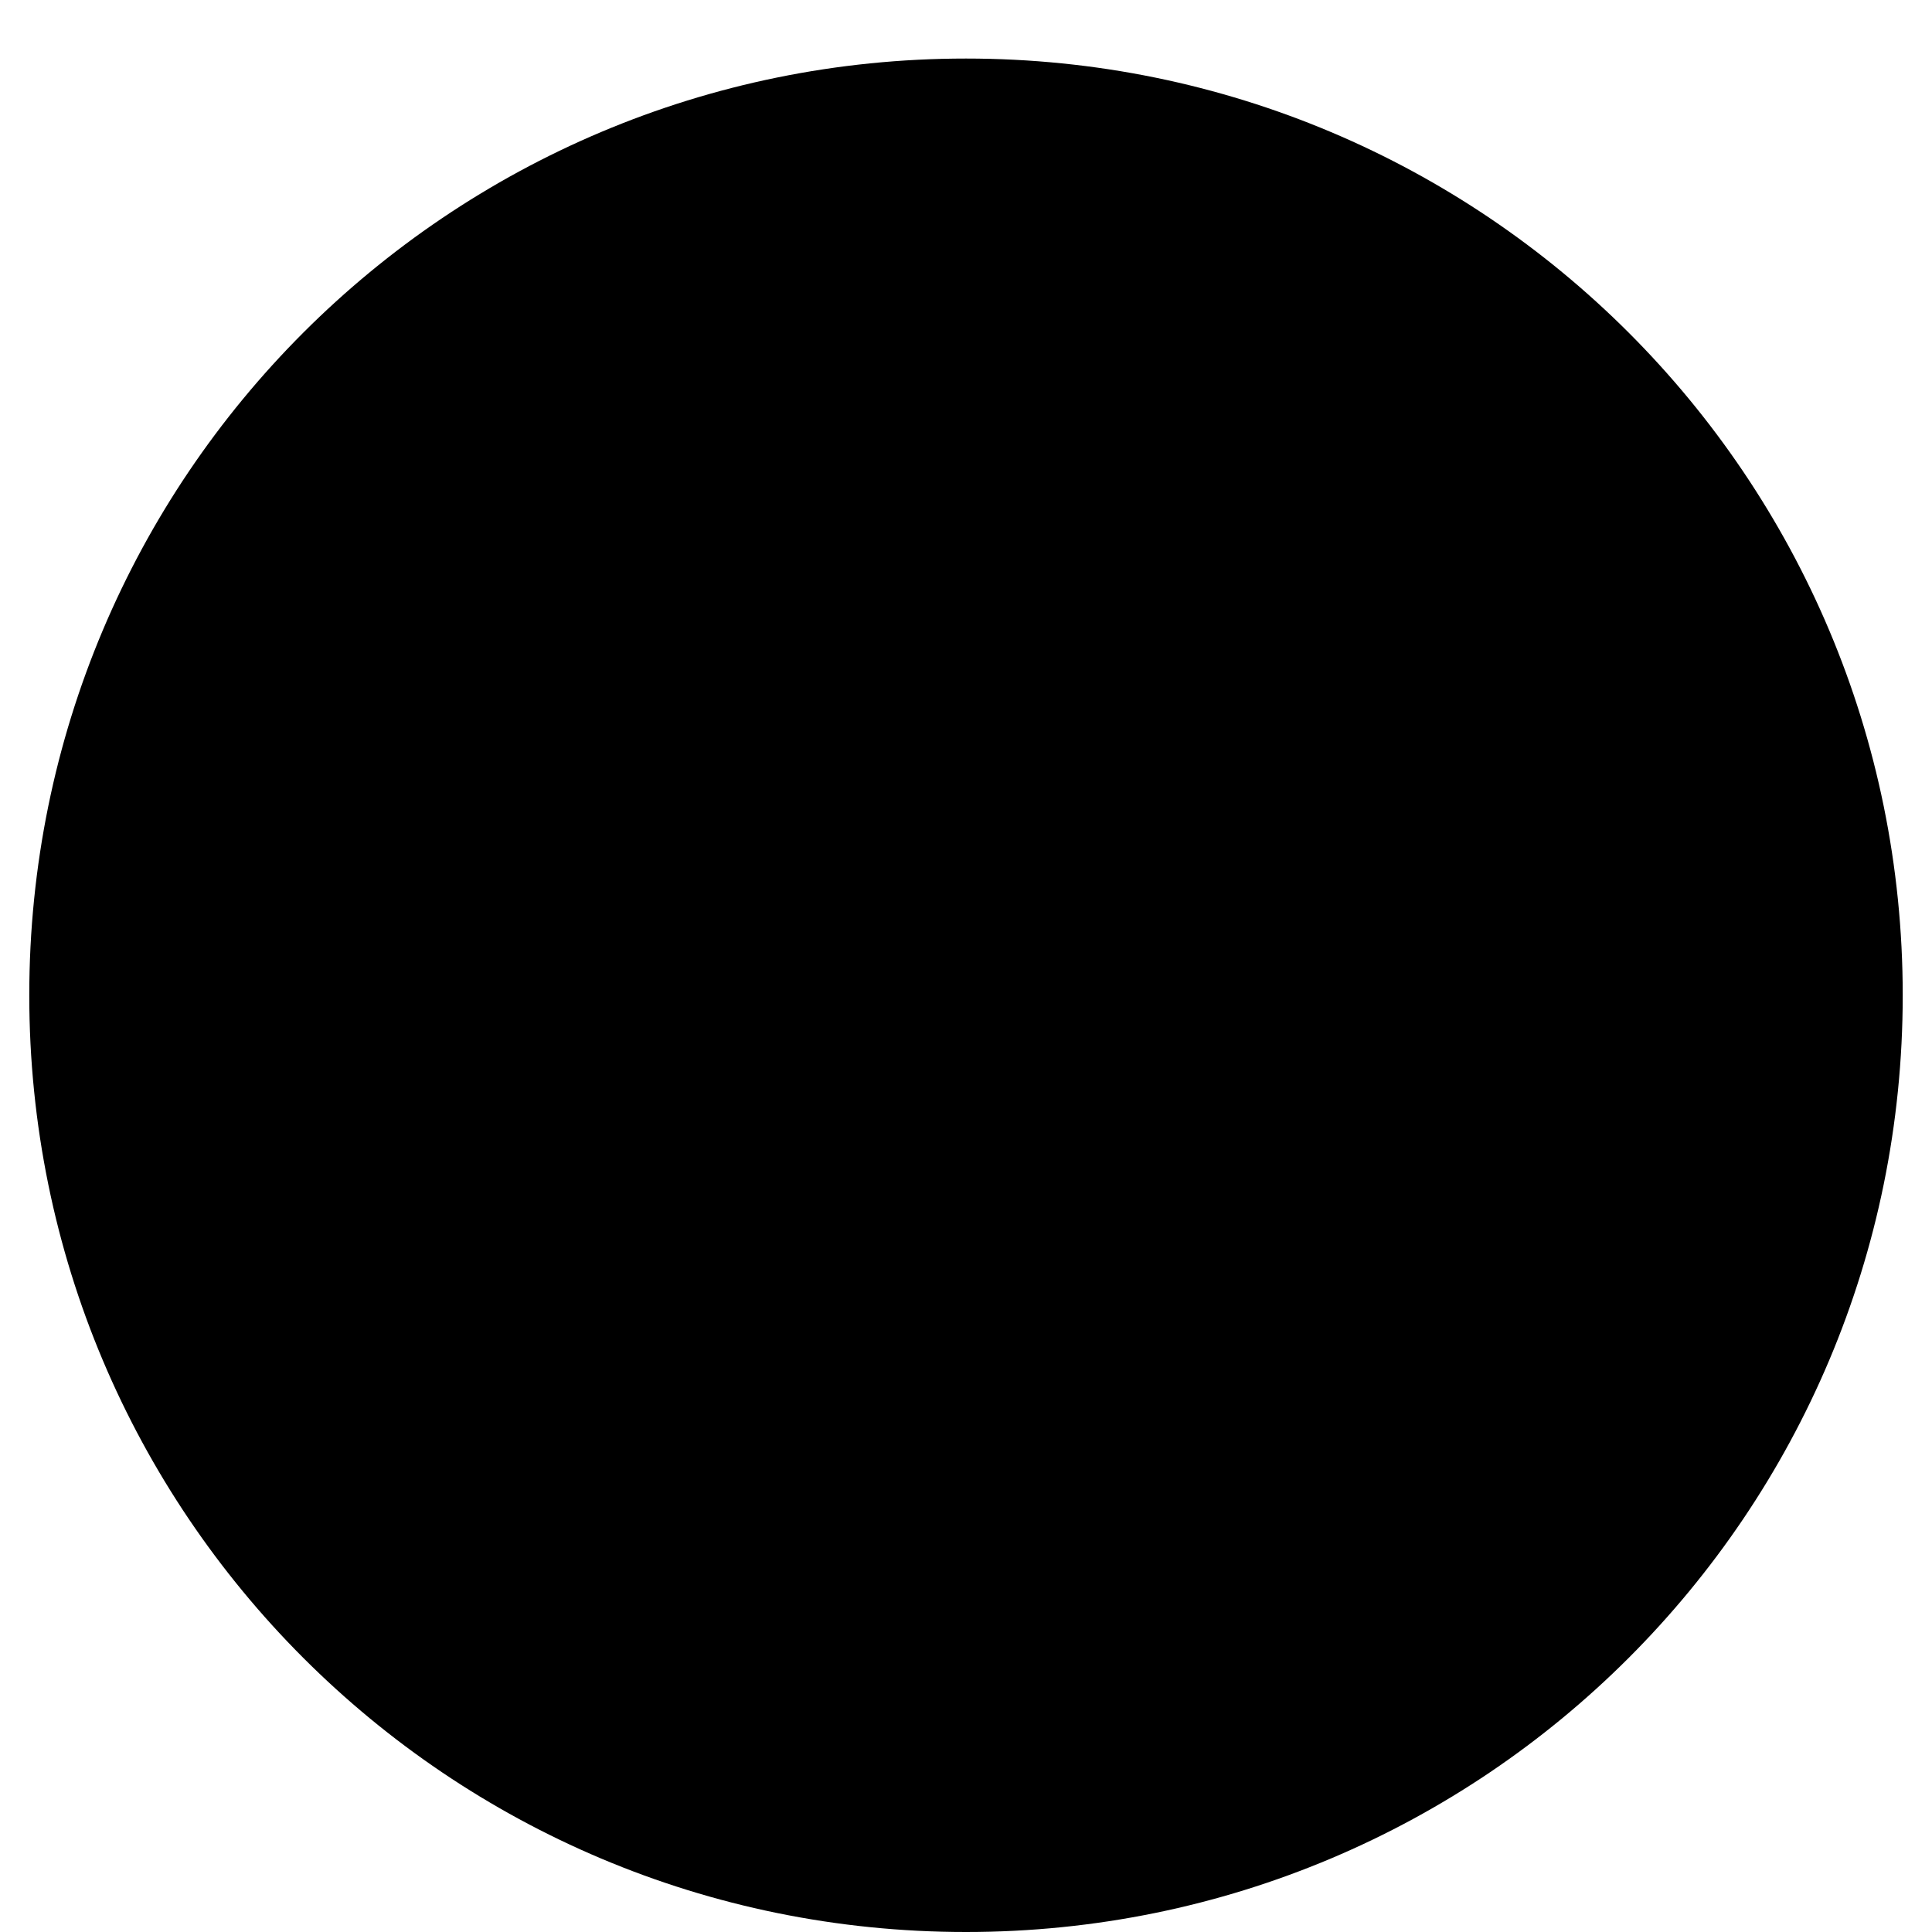
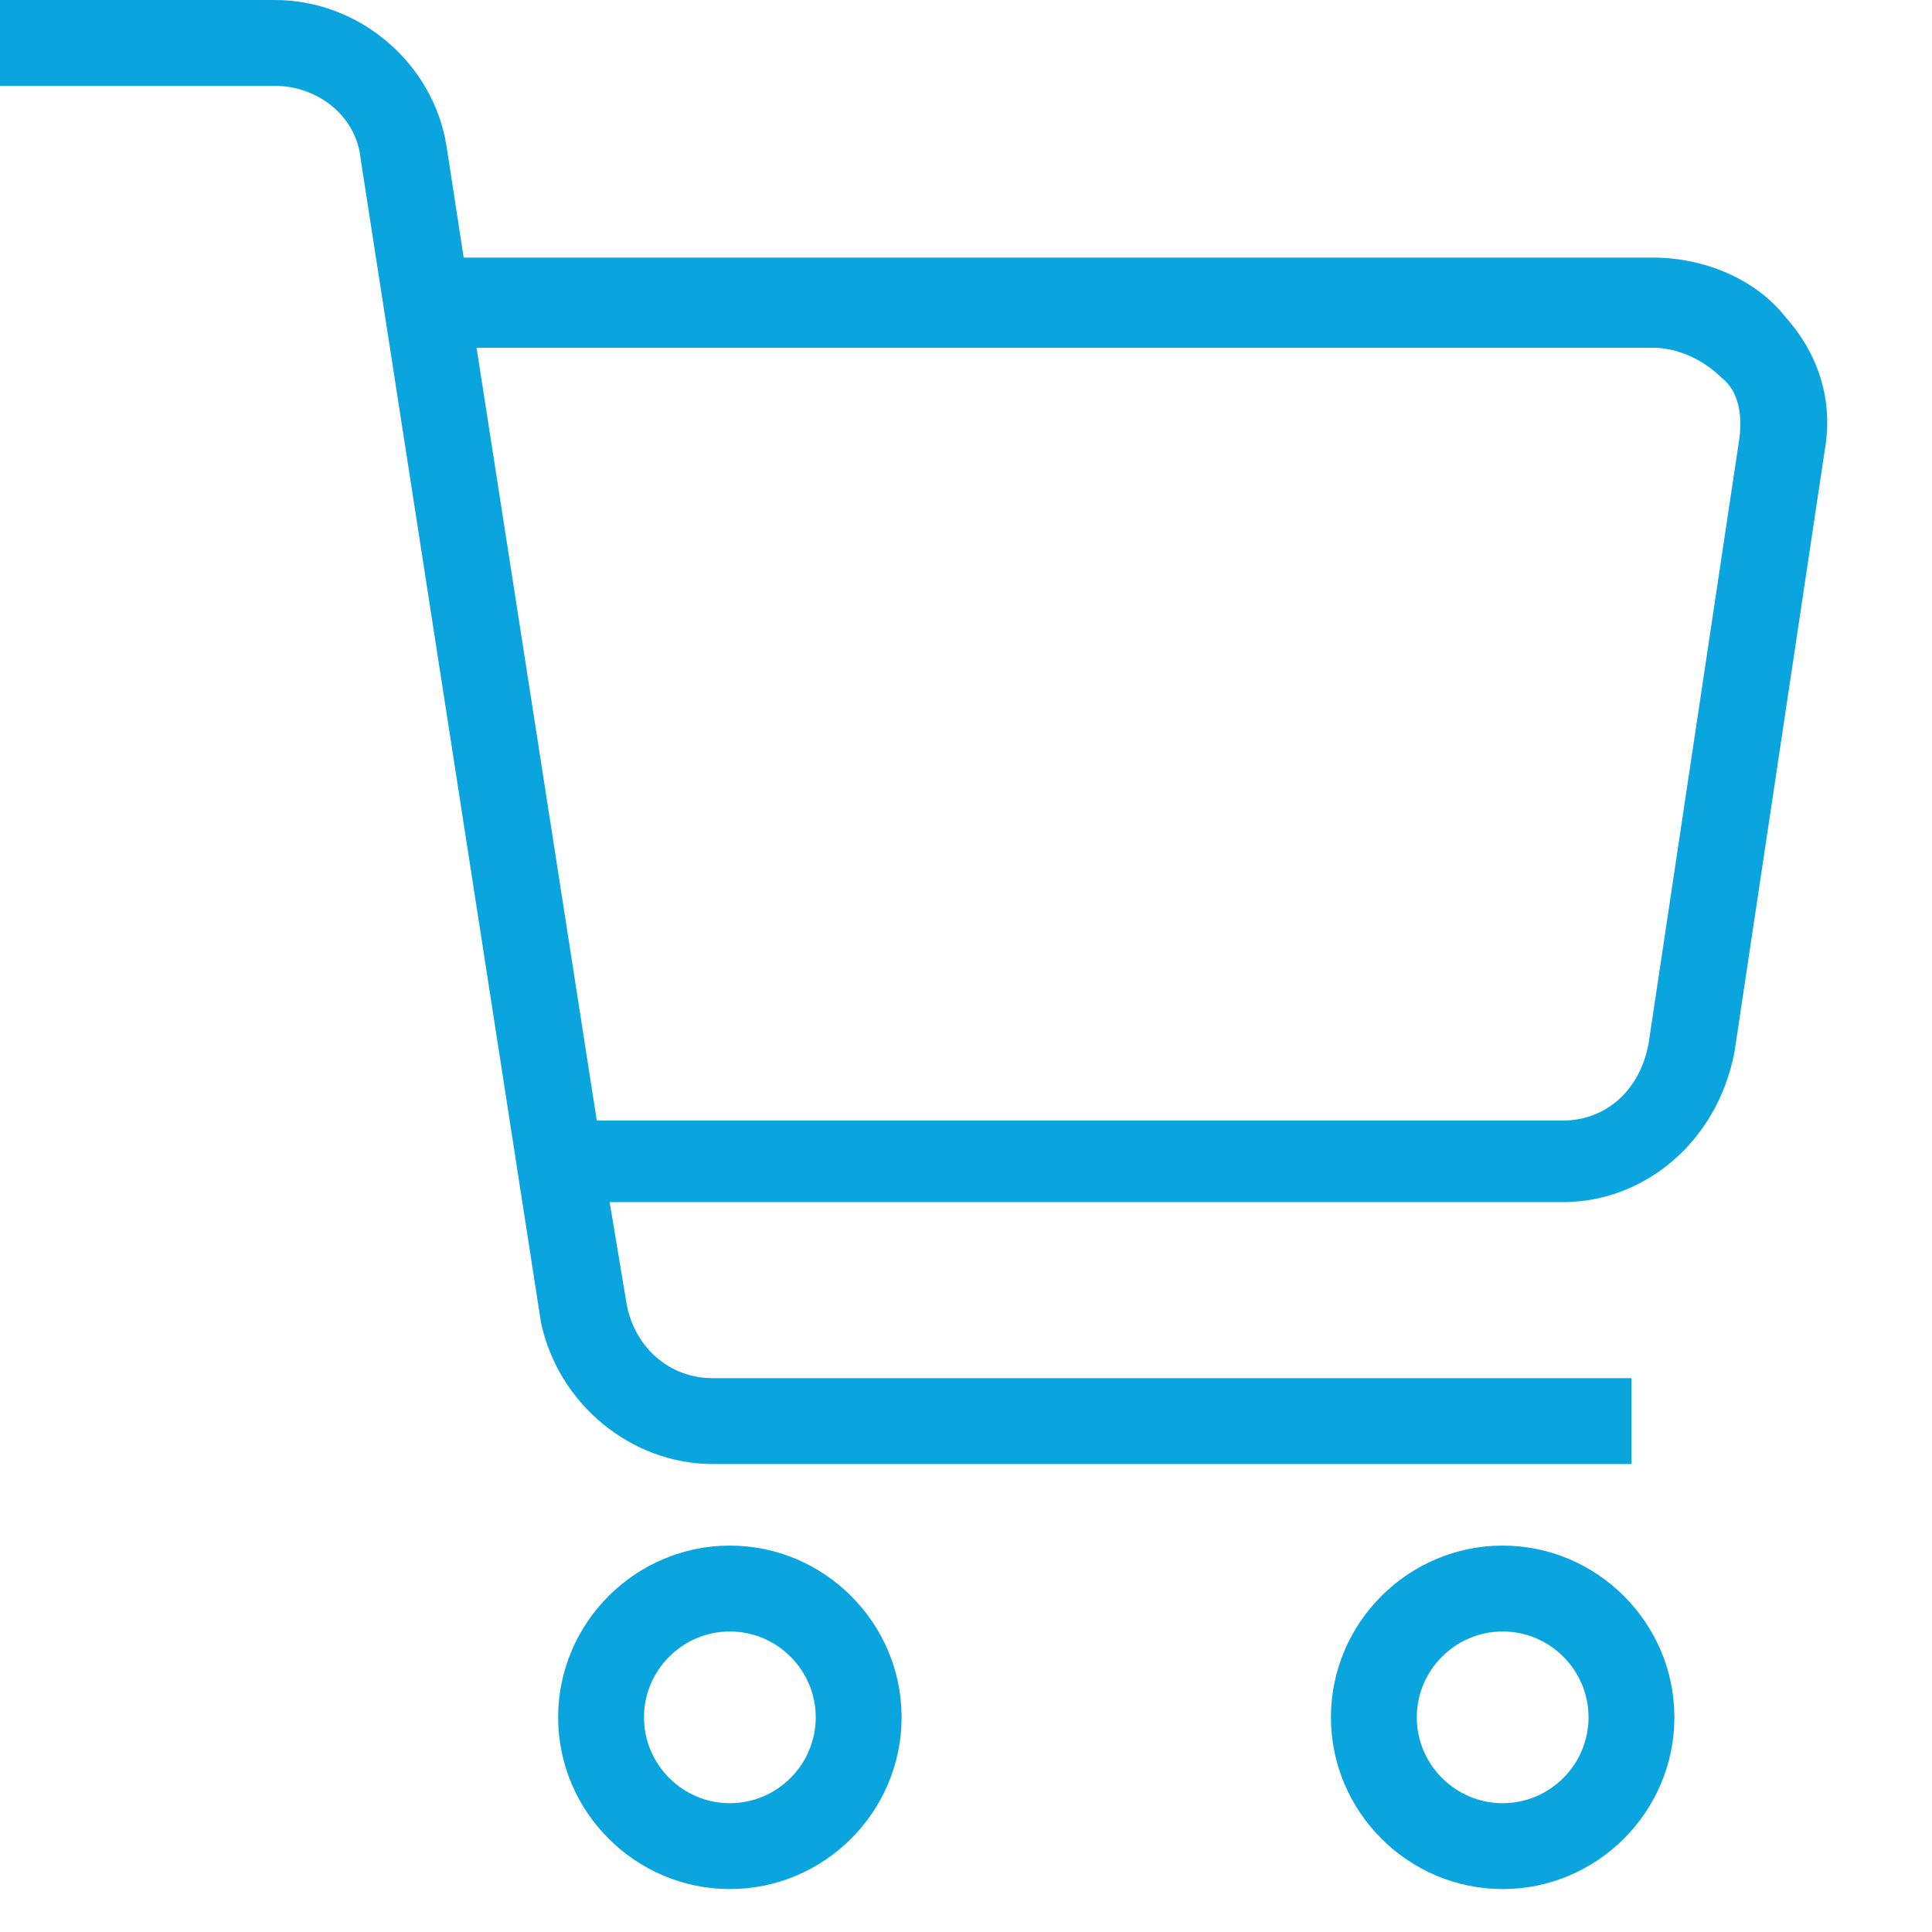
- <svg xmlns="http://www.w3.org/2000/svg" version="1.1" id="Livello_1" x="0px" y="0px" viewBox="0 0 66 66" style="enable-background:new 0 0 66 66;" xml:space="preserve">
-   <path class="st0" d="M1,34c0,17.7,14.3,32,32,32s32-14.3,32-32S50.7,2,33,2S1,16.3,1,34z" />
-   <g id="Shopping_Bag">
-     <path class="st1" d="M26,26v-2.8l0,0c0.2-3.6,3.3-6.3,6.9-6.1c3.3,0.2,6,2.8,6.1,6.1V26" />
-     <path class="st2" d="M39.2,51H25.9c-3.3,0.1-6.1-2.4-6.4-5.8l-1.4-18.8c0-0.2,0.1-0.4,0.3-0.5h28.3c0.2,0.1,0.3,0.3,0.3,0.5   l-1.4,18.7C45.3,48.5,42.5,51,39.2,51z" />
+ <svg xmlns="http://www.w3.org/2000/svg" version="1.1" x="0px" y="0px" viewBox="0 0 45 45">
+   <g>
+     <path style="fill:#0AA5DF;" d="M17,36c-2.2,0-4,1.8-4,4s1.8,4,4,4s4-1.8,4-4S19.2,36,17,36z M17,42c-1.1,0-2-0.9-2-2s0.9-2,2-2    s2,0.9,2,2S18.1,42,17,42z" />
+     <path style="fill:#0AA5DF;" d="M35,36c-2.2,0-4,1.8-4,4s1.8,4,4,4s4-1.8,4-4S37.2,36,35,36z M35,42c-1.1,0-2-0.9-2-2s0.9-2,2-2     s2,0.9,2,2S36.1,42,35,42z" />
+     <path style="fill:#0AA5DF;" d="M41.6,7.4C40.9,6.5,39.7,6,38.5,6H10.8l-0.4-2.6c-0.3-1.9-2-3.4-4-3.4H0v2h6.4c1,0,1.9,0.7,2,1.7      l4.2,27.1c0.4,1.9,2.1,3.3,4,3.3H38v-2H16.6c-1,0-1.8-0.7-2-1.7L14.2,28h22.2c1.9,0,3.6-1.4,4-3.5l2.1-14      C42.7,9.4,42.4,8.3,41.6,7.4z M40.5,10.3l-2.1,14c-0.2,1.1-1,1.8-2,1.8H13.9l-2.8-18h27.4c0.6,0,1.2,0.3,1.6,0.7      C40.5,9.1,40.6,9.7,40.5,10.3z" />
  </g>
</svg>
